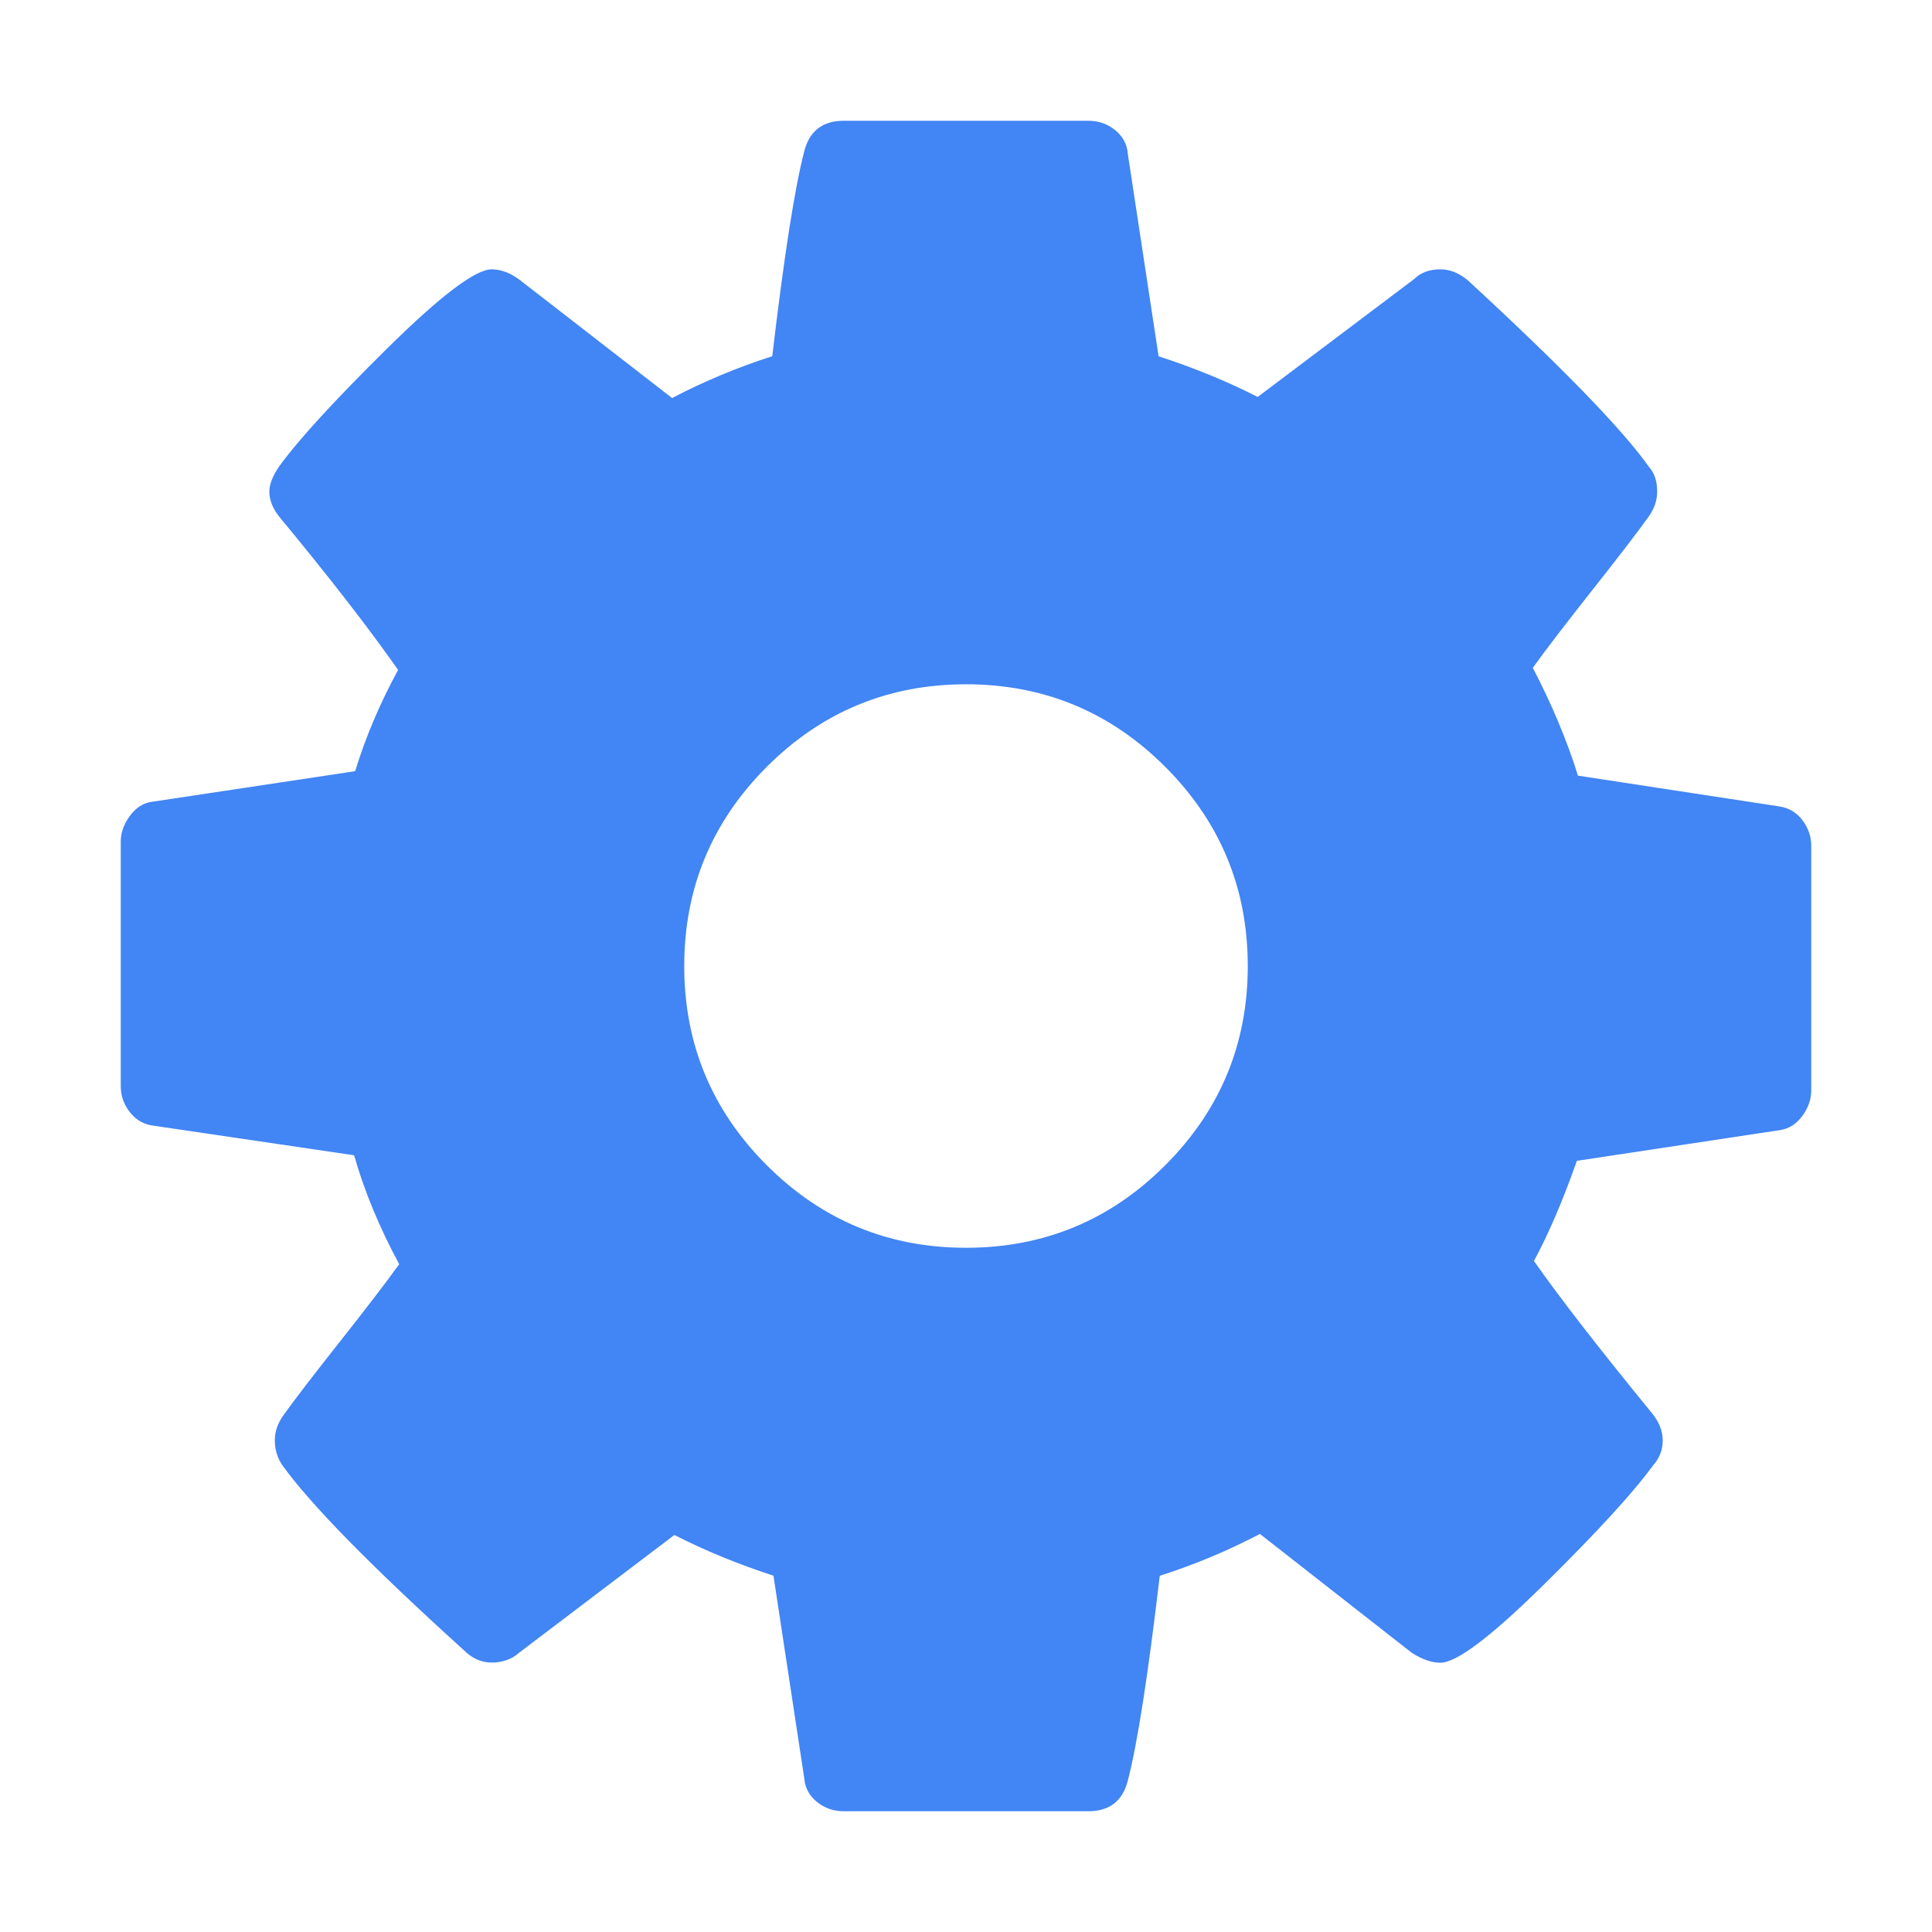
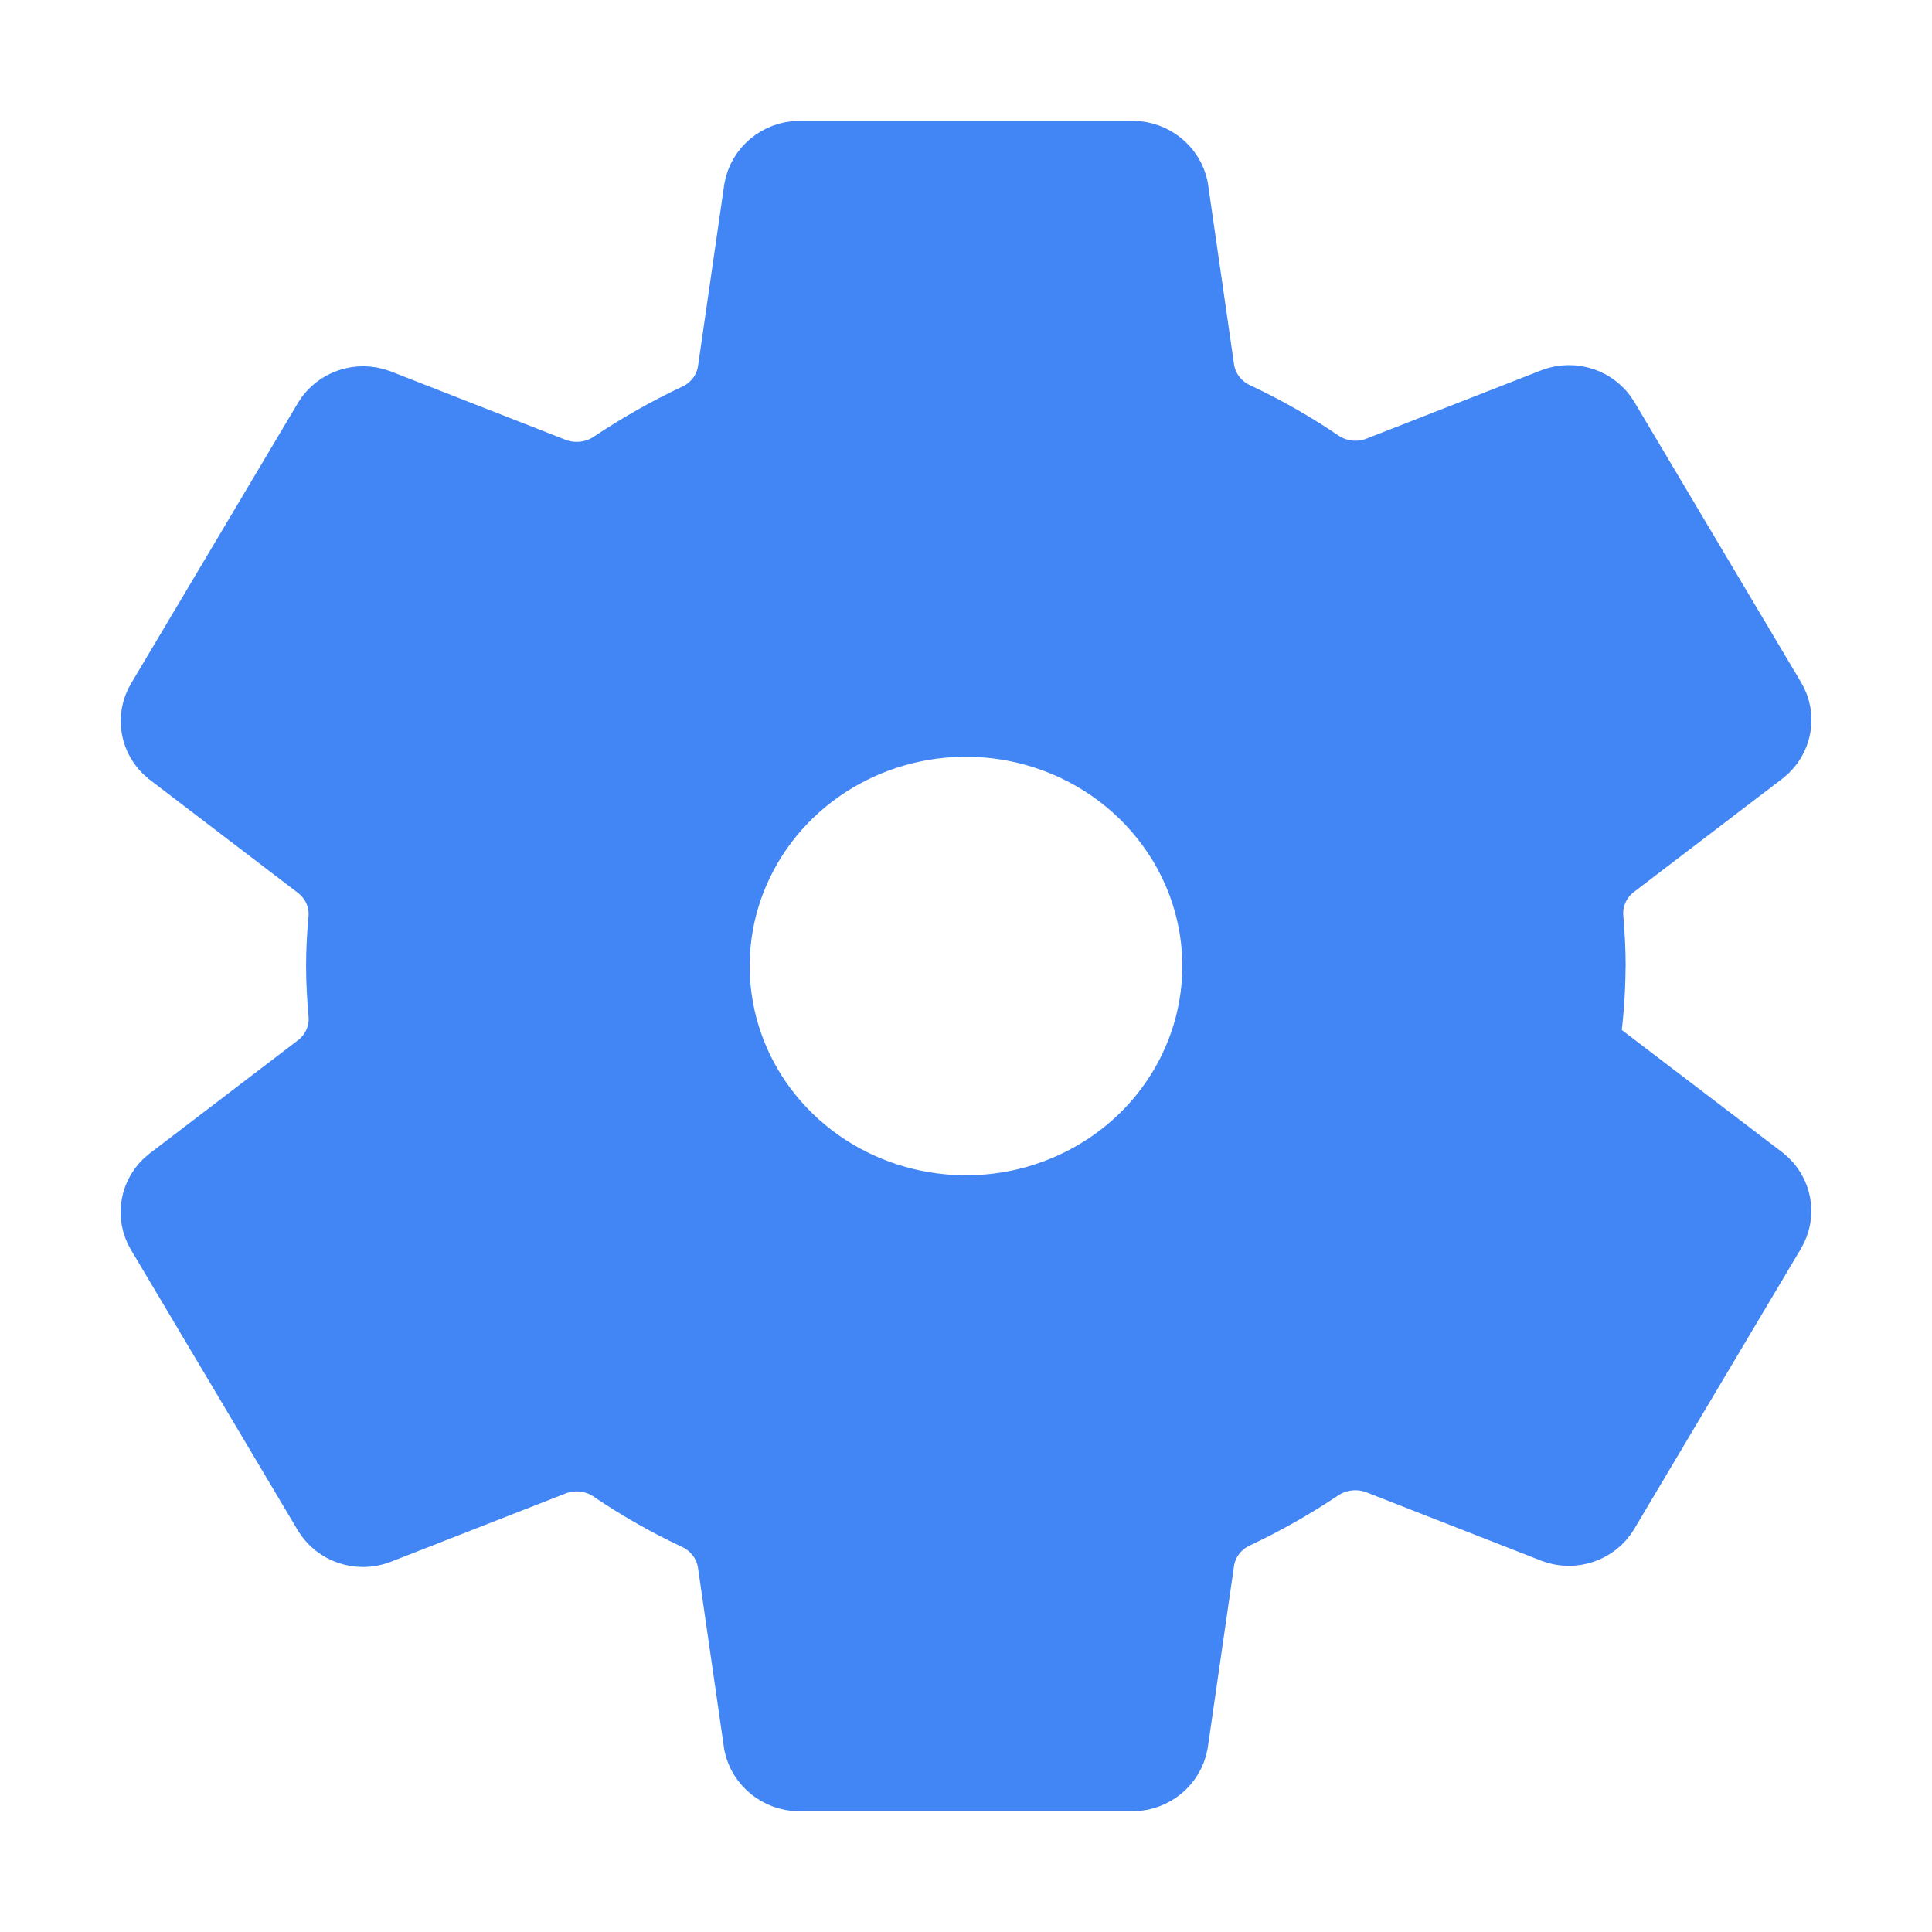
- <svg xmlns="http://www.w3.org/2000/svg" viewBox="0 0 32 32" version="1.1" id="svg4" width="32" height="32">
-   <defs id="defs8" />
-   <path d="m 29.855,13.585 c -0.098,-0.128 -0.225,-0.204 -0.383,-0.228 l -3.336,-0.51 c -0.182,-0.583 -0.432,-1.179 -0.748,-1.786 0.219,-0.304 0.547,-0.732 0.984,-1.285 0.437,-0.553 0.747,-0.957 0.93,-1.212 0.097,-0.134 0.146,-0.273 0.146,-0.419 0,-0.17 -0.042,-0.304 -0.128,-0.401 C 26.883,7.122 25.88,6.089 24.312,4.643 24.167,4.522 24.015,4.461 23.857,4.461 c -0.182,0 -0.328,0.055 -0.438,0.164 L 20.831,6.575 C 20.332,6.32 19.786,6.095 19.19,5.901 L 18.68,2.547 C 18.668,2.389 18.598,2.258 18.47,2.155 18.342,2.051 18.194,2 18.023,2 h -4.047 c -0.352,0 -0.571,0.17 -0.656,0.51 -0.158,0.607 -0.334,1.738 -0.529,3.39 -0.571,0.183 -1.124,0.413 -1.659,0.693 L 8.617,4.643 C 8.459,4.522 8.301,4.461 8.143,4.461 c -0.267,0 -0.842,0.434 -1.723,1.303 C 5.54,6.633 4.941,7.286 4.625,7.724 4.516,7.882 4.461,8.022 4.461,8.143 c 0,0.146 0.061,0.292 0.182,0.437 0.814,0.984 1.464,1.823 1.951,2.516 -0.304,0.559 -0.541,1.118 -0.711,1.677 L 2.492,13.284 c -0.134,0.024 -0.249,0.103 -0.346,0.237 -0.097,0.134 -0.146,0.273 -0.146,0.419 v 4.047 c 0,0.158 0.048,0.301 0.146,0.428 0.097,0.128 0.225,0.204 0.383,0.228 l 3.336,0.492 c 0.17,0.595 0.419,1.197 0.747,1.804 -0.219,0.304 -0.547,0.732 -0.984,1.285 -0.437,0.553 -0.748,0.957 -0.93,1.212 -0.097,0.134 -0.146,0.273 -0.146,0.419 0,0.158 0.043,0.298 0.128,0.419 0.474,0.656 1.477,1.677 3.008,3.063 0.134,0.134 0.286,0.2 0.456,0.2 0.182,0 0.334,-0.055 0.456,-0.164 L 11.17,25.424 c 0.499,0.255 1.045,0.48 1.641,0.675 l 0.51,3.354 c 0.012,0.158 0.082,0.289 0.21,0.392 C 13.658,29.949 13.807,30 13.977,30 h 4.047 c 0.353,0 0.571,-0.17 0.657,-0.51 0.158,-0.608 0.334,-1.738 0.528,-3.39 0.571,-0.182 1.124,-0.413 1.659,-0.693 l 2.516,1.969 c 0.17,0.109 0.328,0.164 0.474,0.164 0.267,0 0.838,-0.431 1.713,-1.294 0.875,-0.863 1.477,-1.519 1.805,-1.969 0.109,-0.121 0.164,-0.261 0.164,-0.419 0,-0.158 -0.061,-0.31 -0.182,-0.456 -0.875,-1.07 -1.525,-1.908 -1.951,-2.516 0.243,-0.45 0.48,-1.003 0.711,-1.659 l 3.372,-0.51 c 0.146,-0.024 0.268,-0.104 0.365,-0.237 0.097,-0.134 0.145,-0.274 0.145,-0.419 v -4.047 c 2.28e-4,-0.158 -0.048,-0.3 -0.146,-0.428 z M 19.3,19.3 c -0.911,0.912 -2.011,1.367 -3.3,1.367 -1.288,0 -2.388,-0.456 -3.3,-1.367 -0.911,-0.911 -1.367,-2.011 -1.367,-3.299 0,-1.288 0.456,-2.388 1.367,-3.3 0.912,-0.911 2.012,-1.367 3.3,-1.367 1.288,0 2.388,0.456 3.3,1.367 0.911,0.912 1.367,2.011 1.367,3.3 0,1.288 -0.456,2.388 -1.367,3.299 z" id="path2" style="fill:#4285f4;fill-opacity:1;stroke-width:1.75" />
+ <svg xmlns="http://www.w3.org/2000/svg" height="32" viewBox="0 0 32 32" width="32">
+   <path d="m16.854 12.449a4.138 4.021 0 1 0 3.711 3.606 4.146 4.029 0 0 0 -3.711-3.606zm9.963 4.002a9.979 9.697 0 0 1 -.099 1.306l2.923 2.228a.699.679 0 0 1 .158.864l-2.765 4.649a.699.679 0 0 1 -.85.288l-2.903-1.136a1.042 1.012 0 0 0 -.981.11 10.634 10.334 0 0 1 -1.393.788 1.031 1.001 0 0 0 -.57.763l-.435 3.009a.716.696 0 0 1 -.69.576h-5.53a.718.698 0 0 1 -.691-.557l-.434-3.004a1.039 1.01 0 0 0 -.582-.768 10.041 9.757 0 0 1 -1.387-.79 1.034 1.005 0 0 0 -.977-.107l-2.902 1.135a.699.679 0 0 1 -.85-.288l-2.765-4.649a.698.679 0 0 1 .158-.864l2.47-1.885a1.038 1.008 0 0 0 .388-.885c-.023-.262-.038-.523-.038-.785s.014-.52.038-.776a1.034 1.005 0 0 0 -.392-.876l-2.469-1.885a.699.679 0 0 1 -.153-.859l2.765-4.649a.699.679 0 0 1 .85-.288l2.903 1.136a1.042 1.012 0 0 0 .981-.11 10.634 10.334 0 0 1 1.393-.788 1.031 1.001 0 0 0 .57-.763l.435-3.009a.716.696 0 0 1 .69-.576h5.53a.718.698 0 0 1 .691.557l.434 3.004a1.039 1.01 0 0 0 .582.768 10.041 9.757 0 0 1 1.387.79 1.034 1.005 0 0 0 .977.107l2.902-1.135a.699.679 0 0 1 .85.288l2.765 4.649a.698.679 0 0 1 -.158.864l-2.47 1.885a1.038 1.008 0 0 0 -.391.885c.021.26.036.521.036.783z" fill="#4285f4" stroke="#4285f4" stroke-linecap="round" stroke-linejoin="round" stroke-width="1.11" transform="translate(-.447196 -.450063)" />
</svg>
